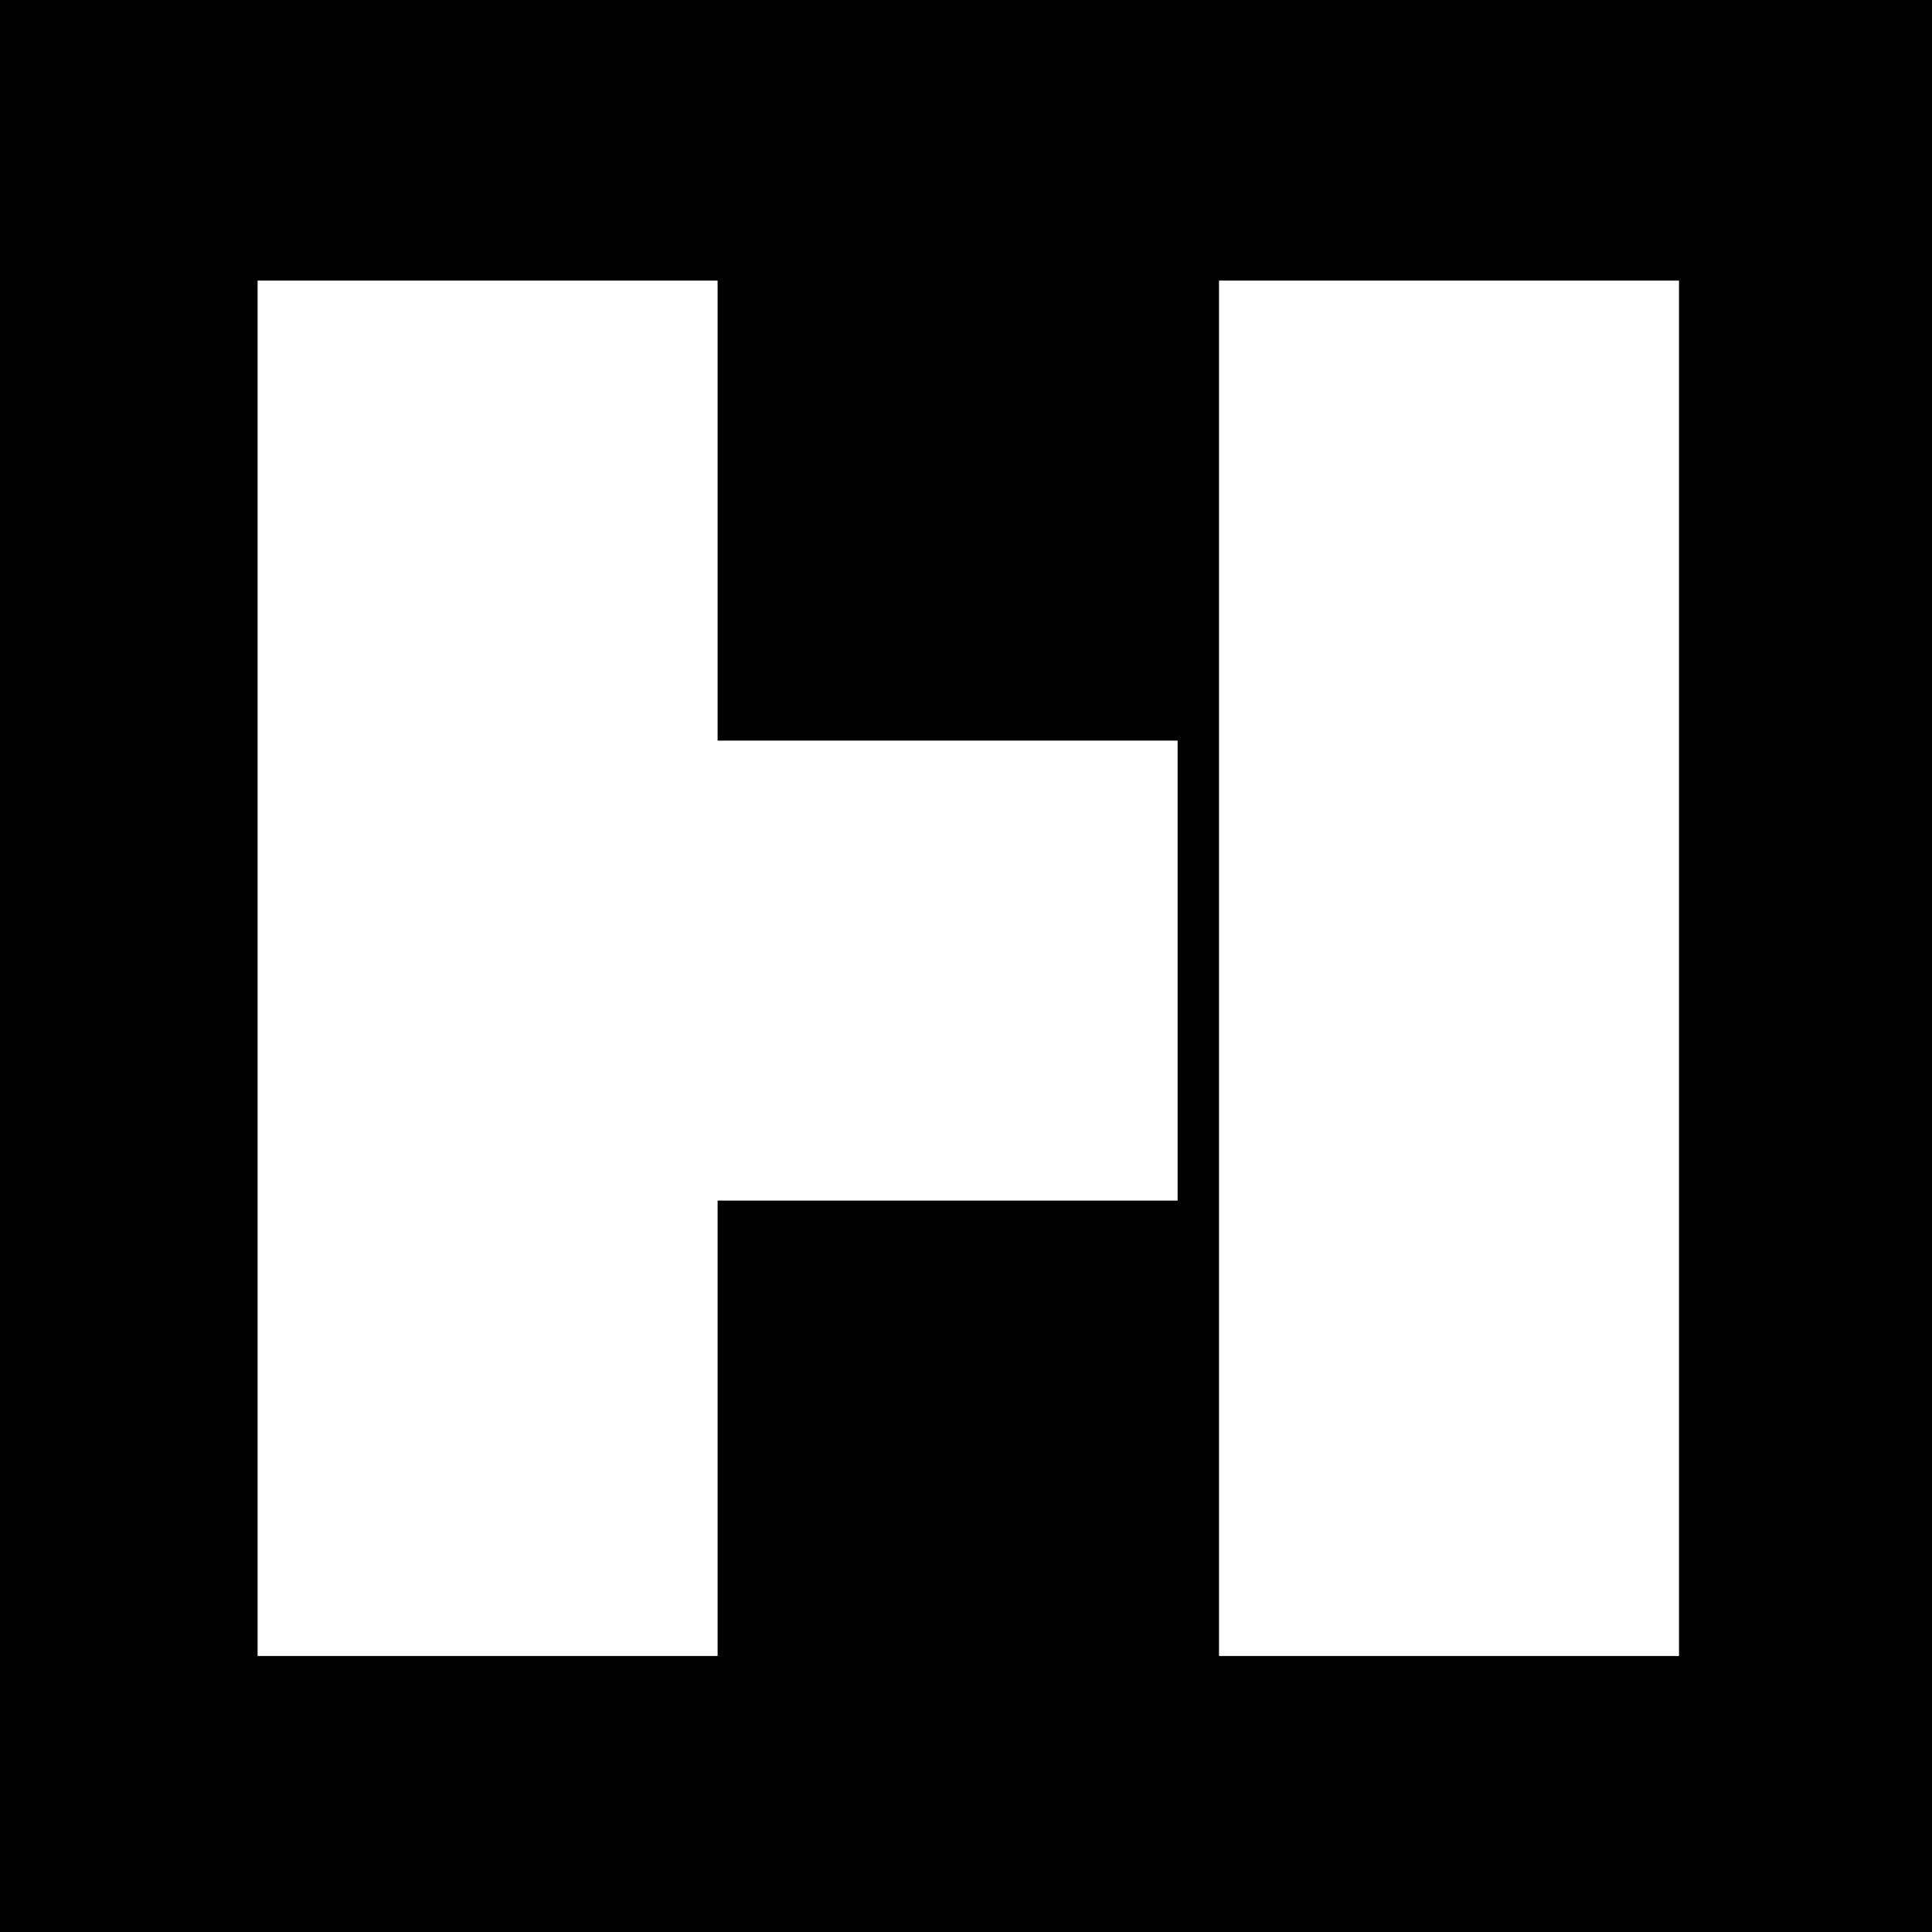
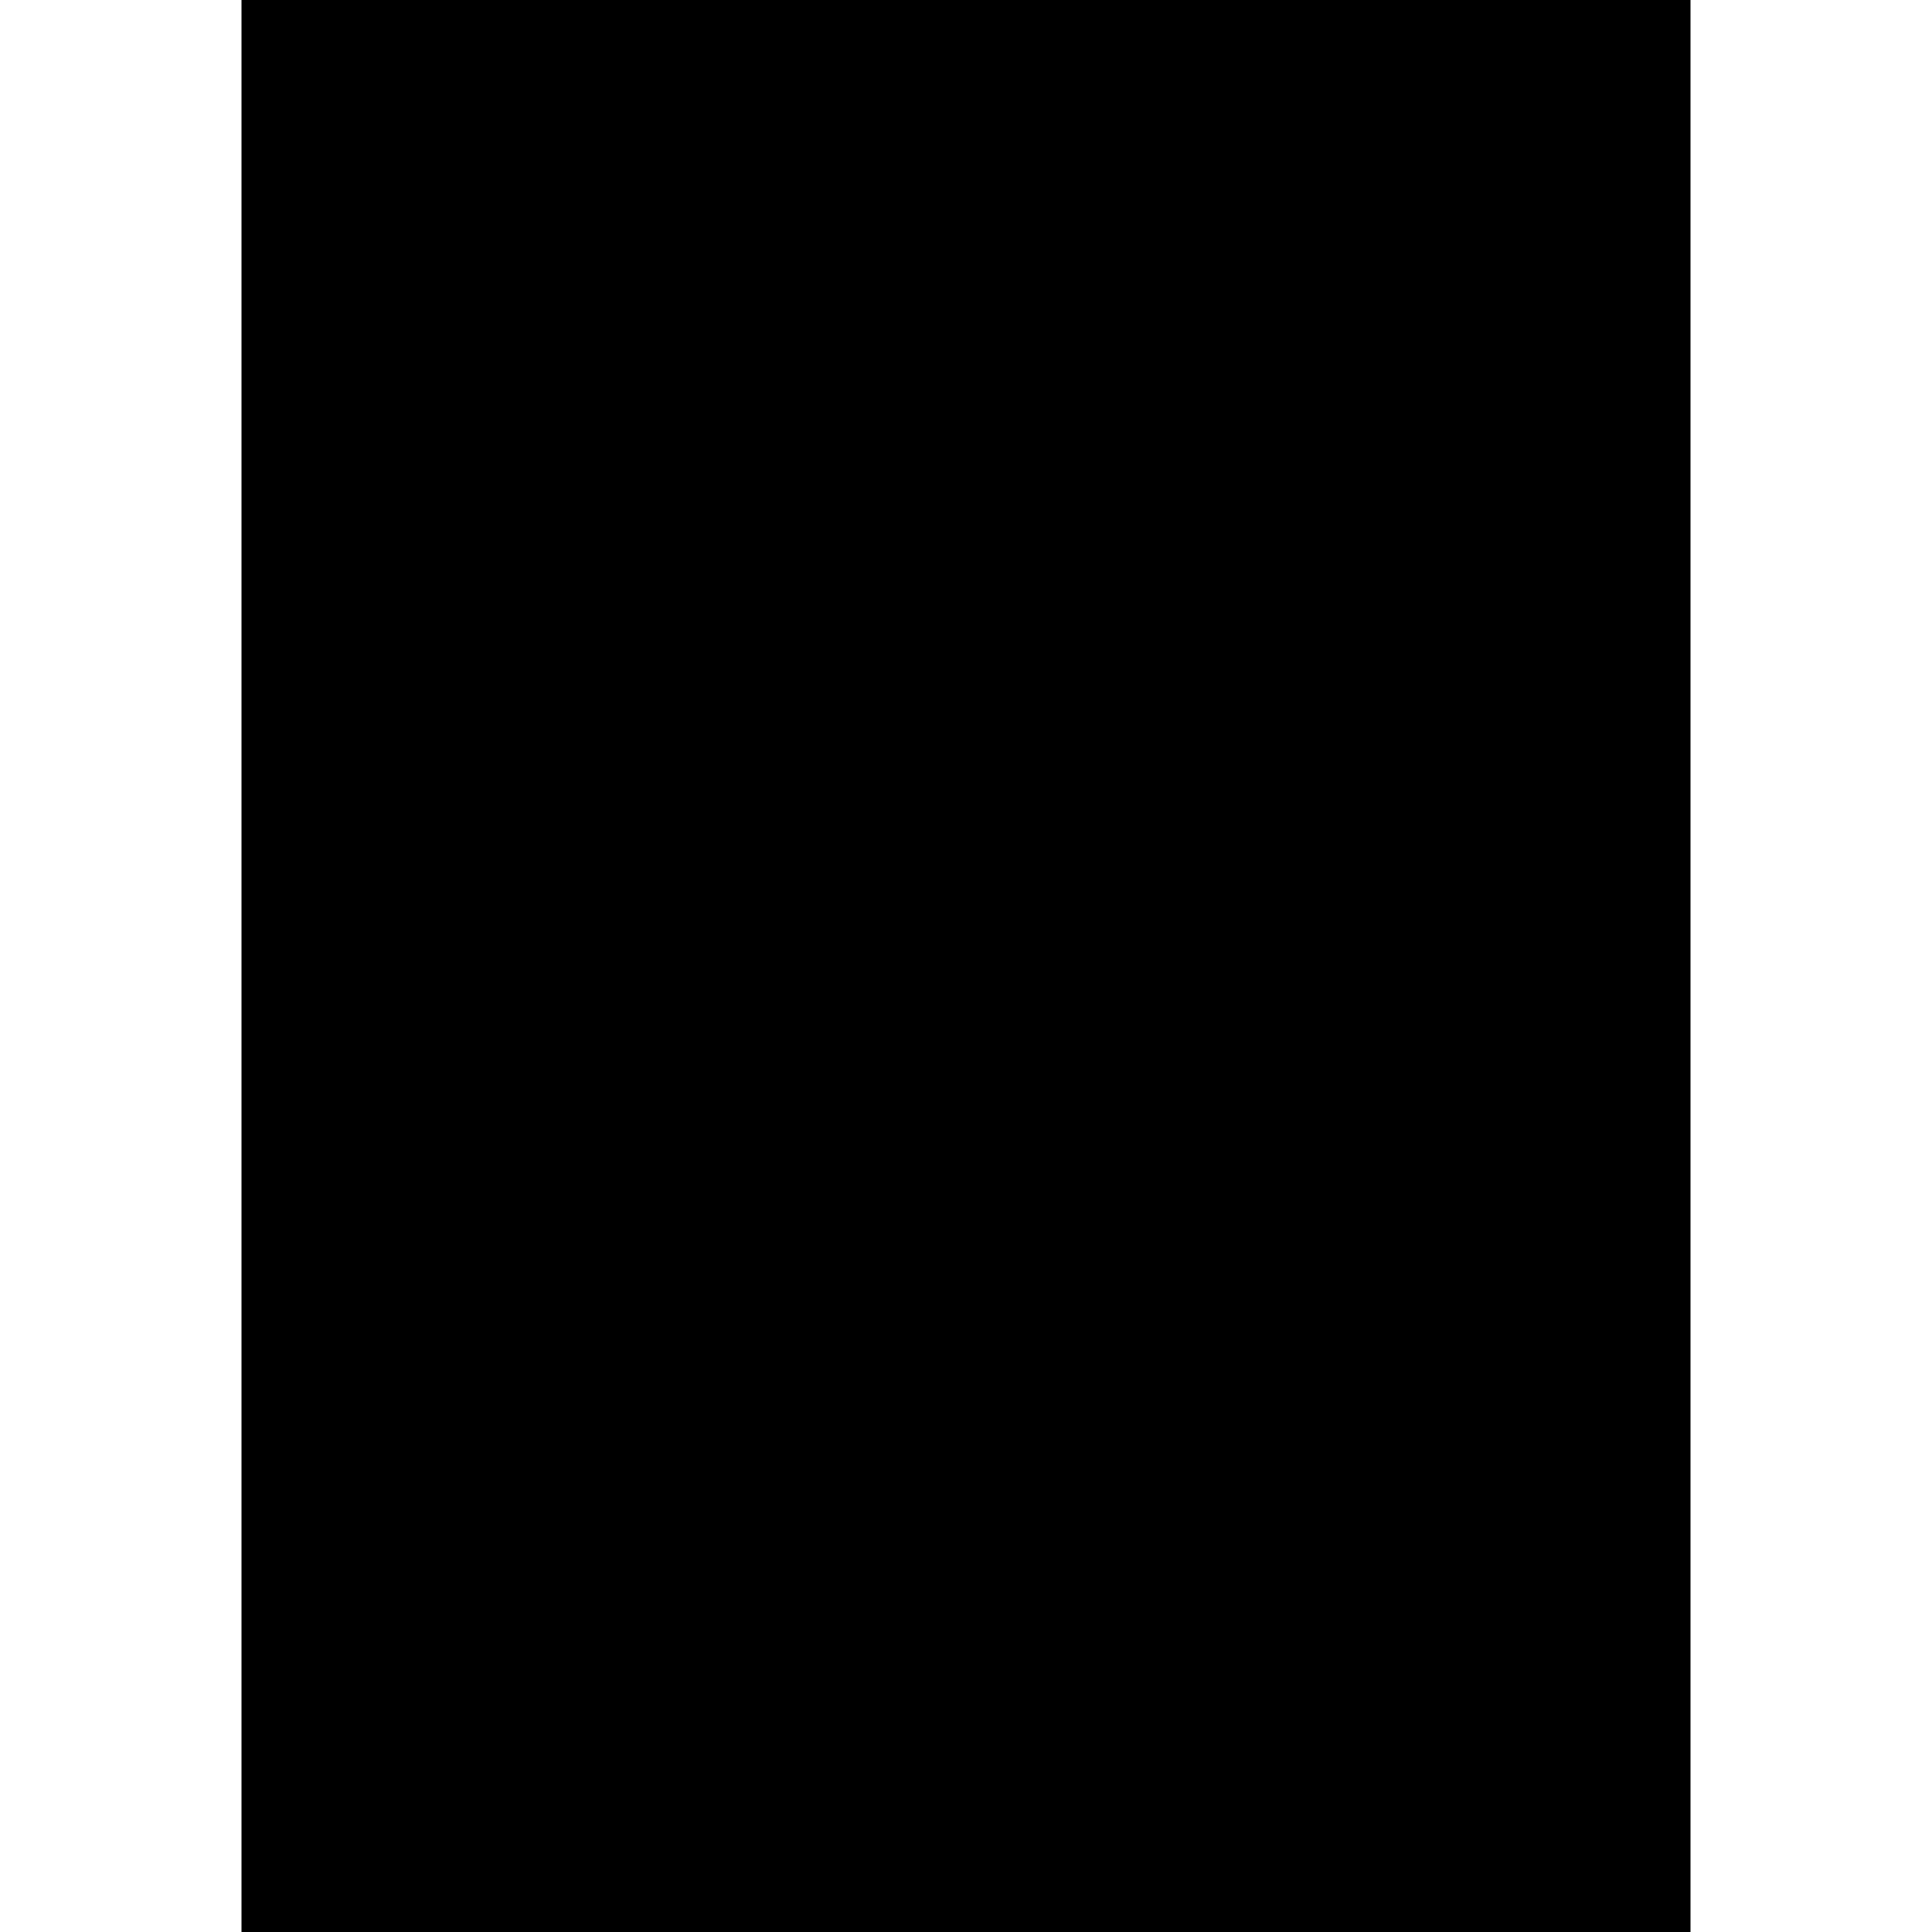
- <svg xmlns="http://www.w3.org/2000/svg" version="1.0" width="420pt" height="420pt" viewBox="0 0 420 420" preserveAspectRatio="xMidYMid meet">
-   <g transform="translate(0,420) scale(0.1,-0.1)" fill="#000000" stroke="none">
-     <path d="M0 2100 l0 -2100 2100 0 2100 0 0 2100 0 2100 -2100 0 -2100 0 0 -2100z m1560 990 l0 -500 500 0 500 0 0 -500 0 -500 -500 0 -500 0 0 -495 0 -495 -500 0 -500 0 0 1495 0 1495 500 0 500 0 0 -500z m2090 -995 l0 -1495 -500 0 -500 0 0 1495 0 1495 500 0 500 0 0 -1495z" />
+ <svg xmlns="http://www.w3.org/2000/svg" version="1.0" width="1024pt" height="1024pt" viewBox="0 0 1024 1024" preserveAspectRatio="xMidYMid meet">
+   <g transform="translate(0,1024) scale(0.1,-0.1)" fill="#000000" stroke="none">
+     <path d="M1280 5120 l0 -5120 3840 0 3840 0 0 5120 0 5120 -3840 0 -3840 0 0 -5120z" />
  </g>
</svg>
